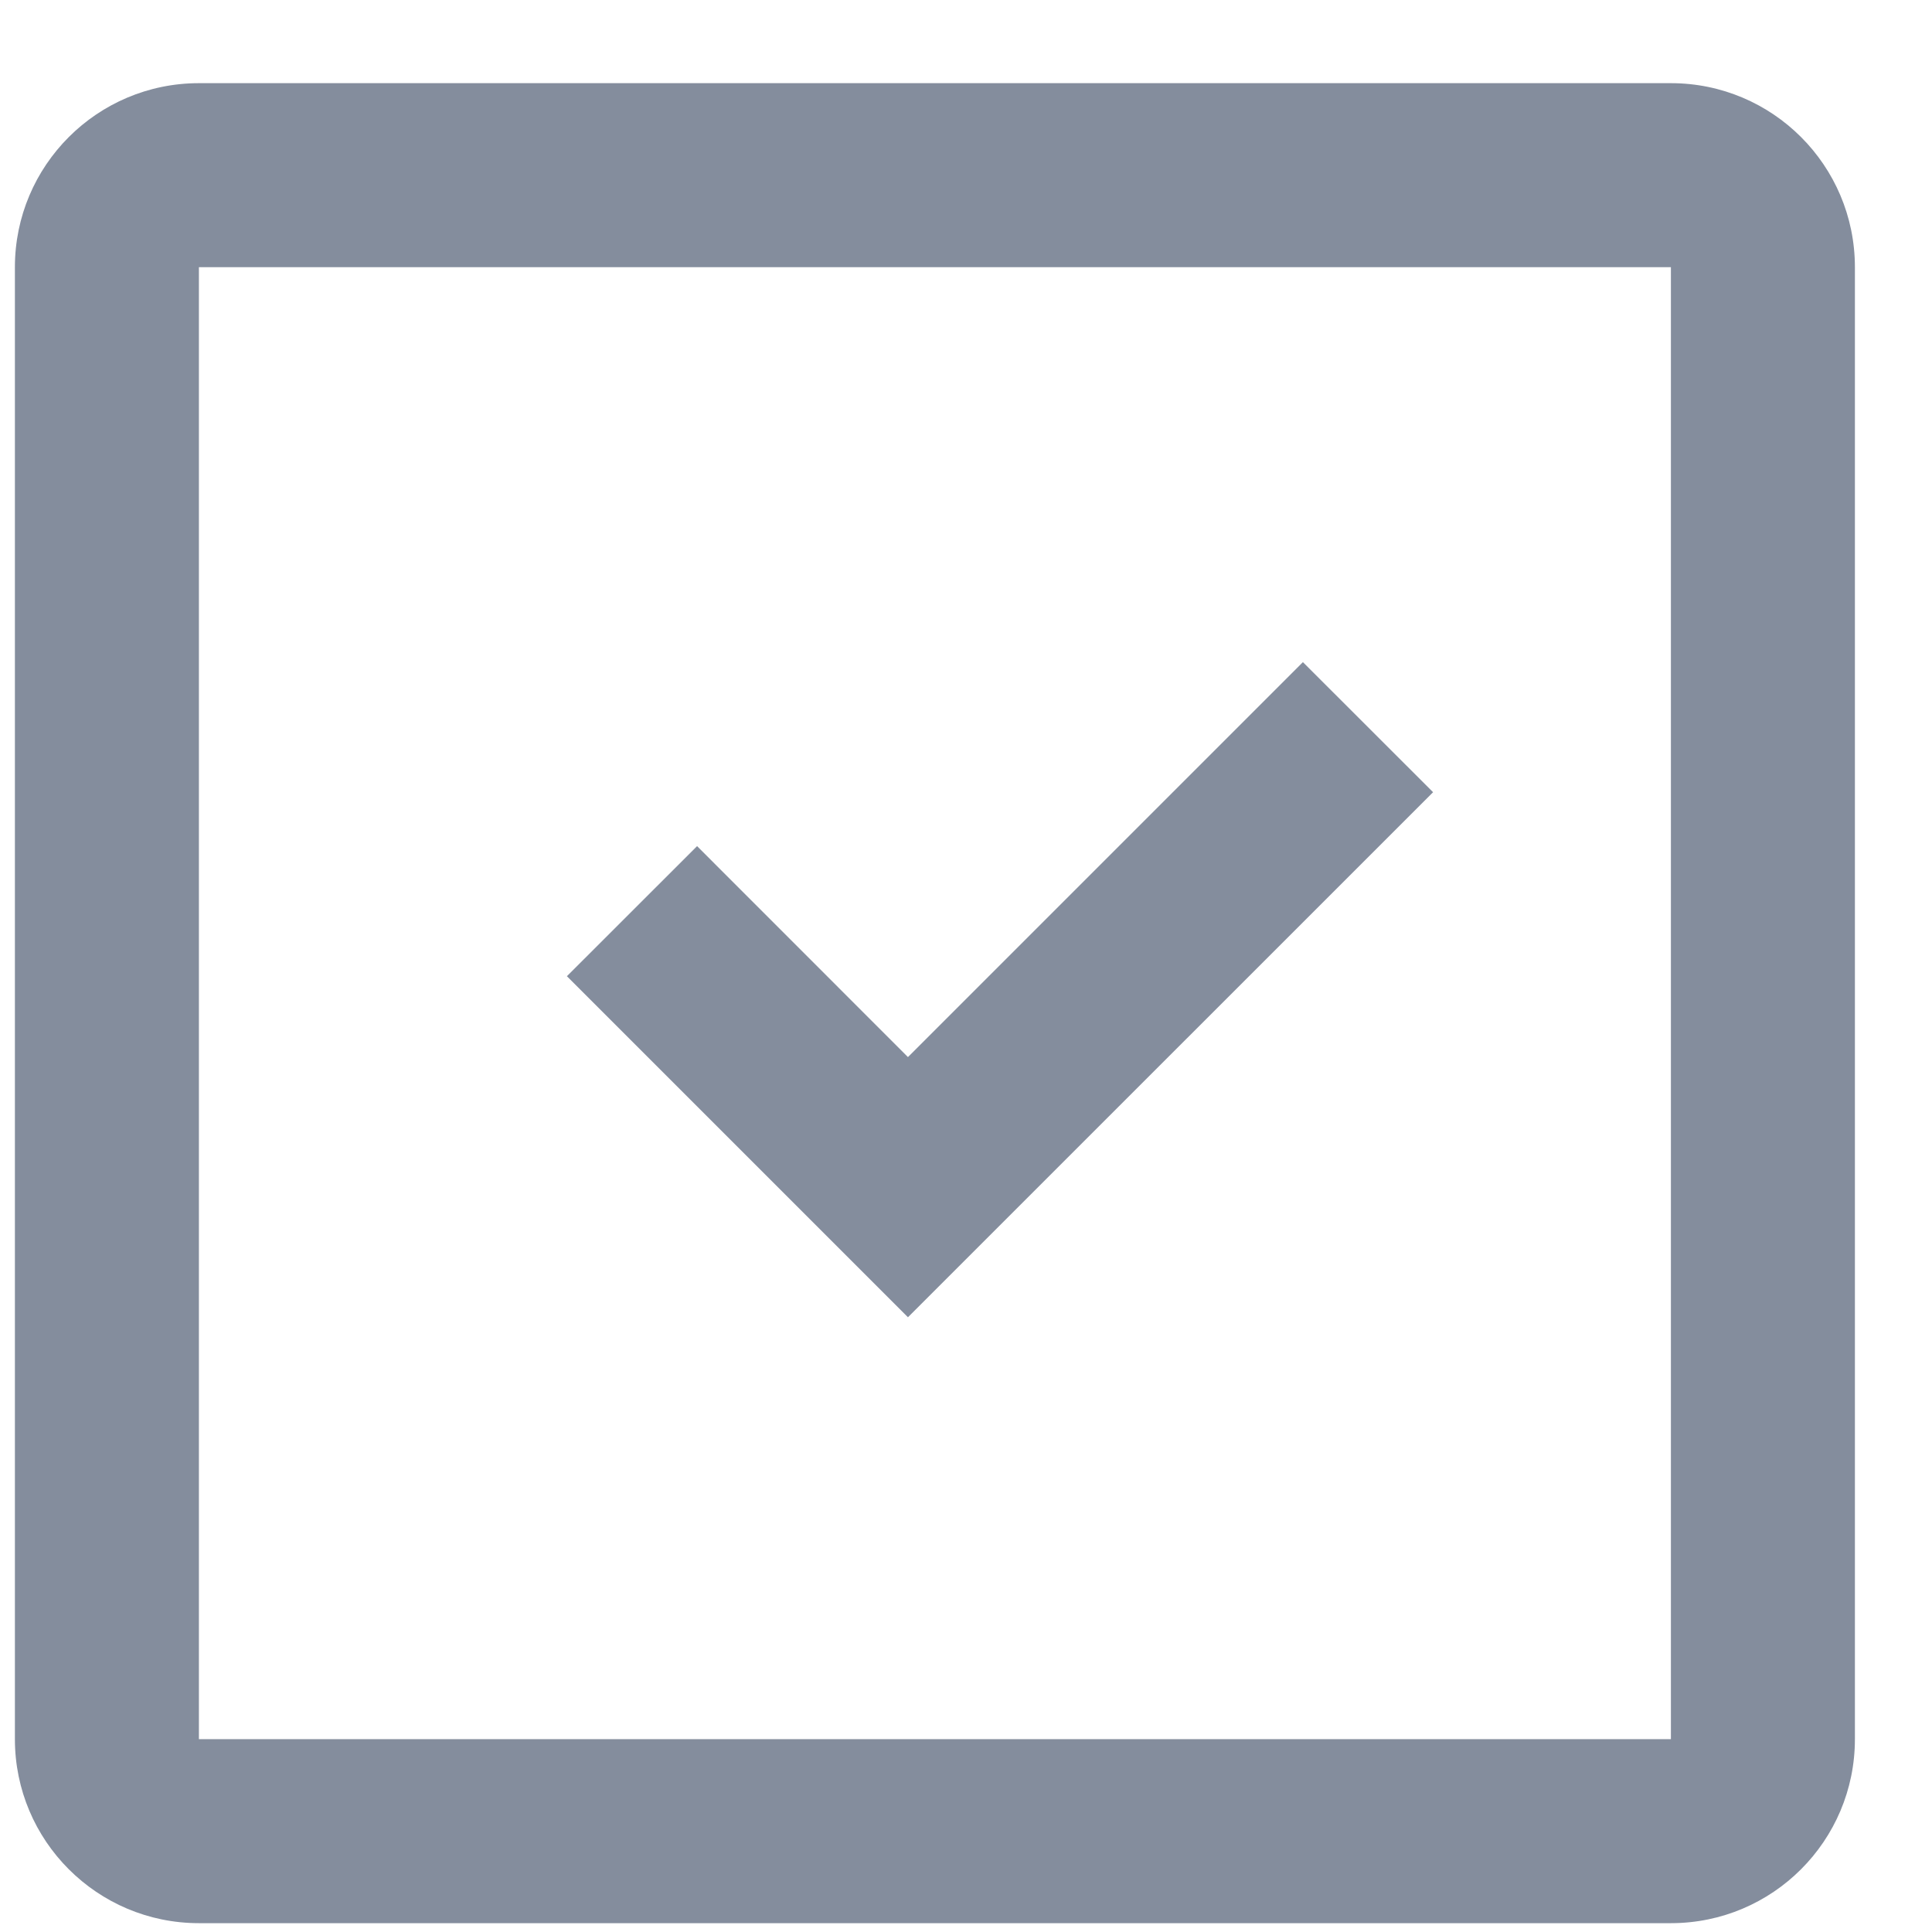
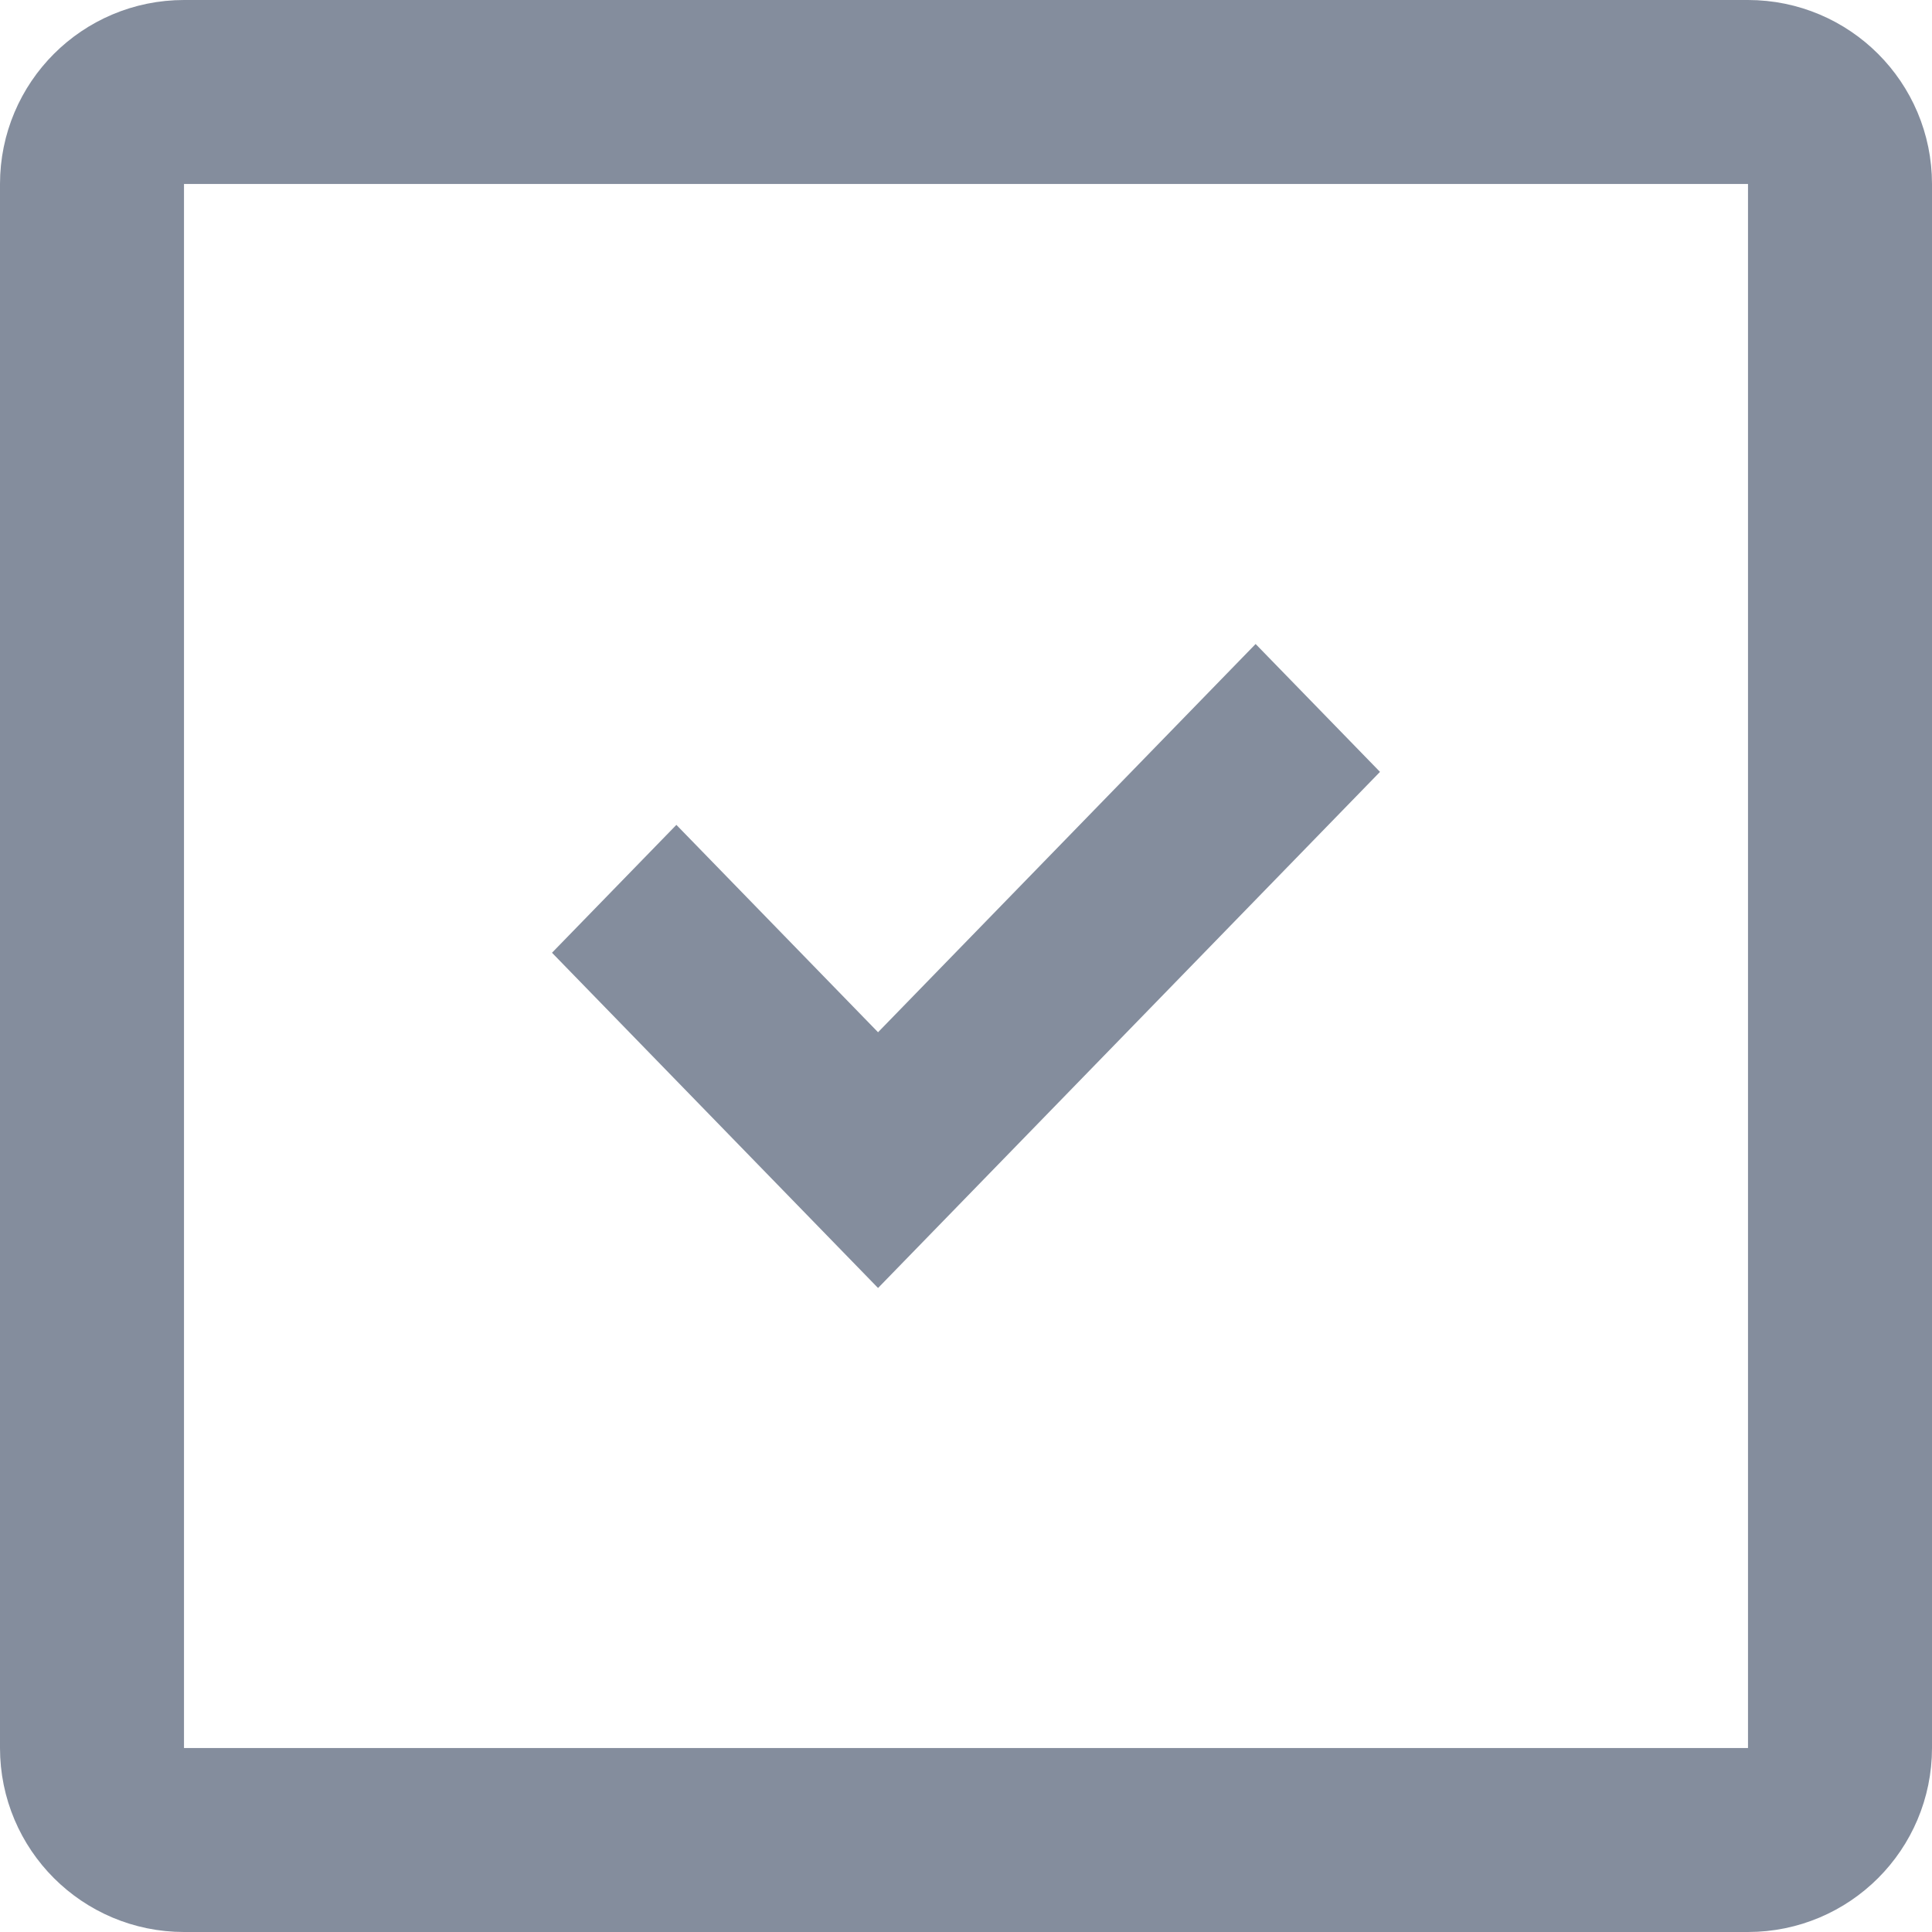
- <svg xmlns="http://www.w3.org/2000/svg" width="21" height="21" viewBox="0 0 21 21" fill="none">
-   <path fill-rule="evenodd" clip-rule="evenodd" d="M9.869 11.49L14.162 7.197L15.577 8.611L9.869 14.318L6.162 10.611L7.577 9.197L9.869 11.49Z" fill="#32425C" fill-opacity="0.6" />
-   <path fill-rule="evenodd" clip-rule="evenodd" d="M18.162 0.904H2.162C1.058 0.904 0.162 1.799 0.162 2.904V18.904C0.162 20.009 1.058 20.904 2.162 20.904H18.162C19.267 20.904 20.162 20.009 20.162 18.904V2.904C20.162 1.799 19.267 0.904 18.162 0.904ZM2.162 18.904V2.904H18.162V18.904H2.162Z" fill="#32425C" fill-opacity="0.6" />
+ <svg xmlns="http://www.w3.org/2000/svg" width="21" height="21" fill="none">
+   <path fill-rule="evenodd" d="M9.544 11.22 13.648 7 15 8.39 9.544 14 6 10.356l1.352-1.39 2.192 2.254Z" clip-rule="evenodd" fill="#32425C" fill-opacity="0.6" />
+   <rect width="19" height="19" x="1" y="1" stroke="#32425C" stroke-opacity="0.6" stroke-width="2" rx="1" />
</svg>
